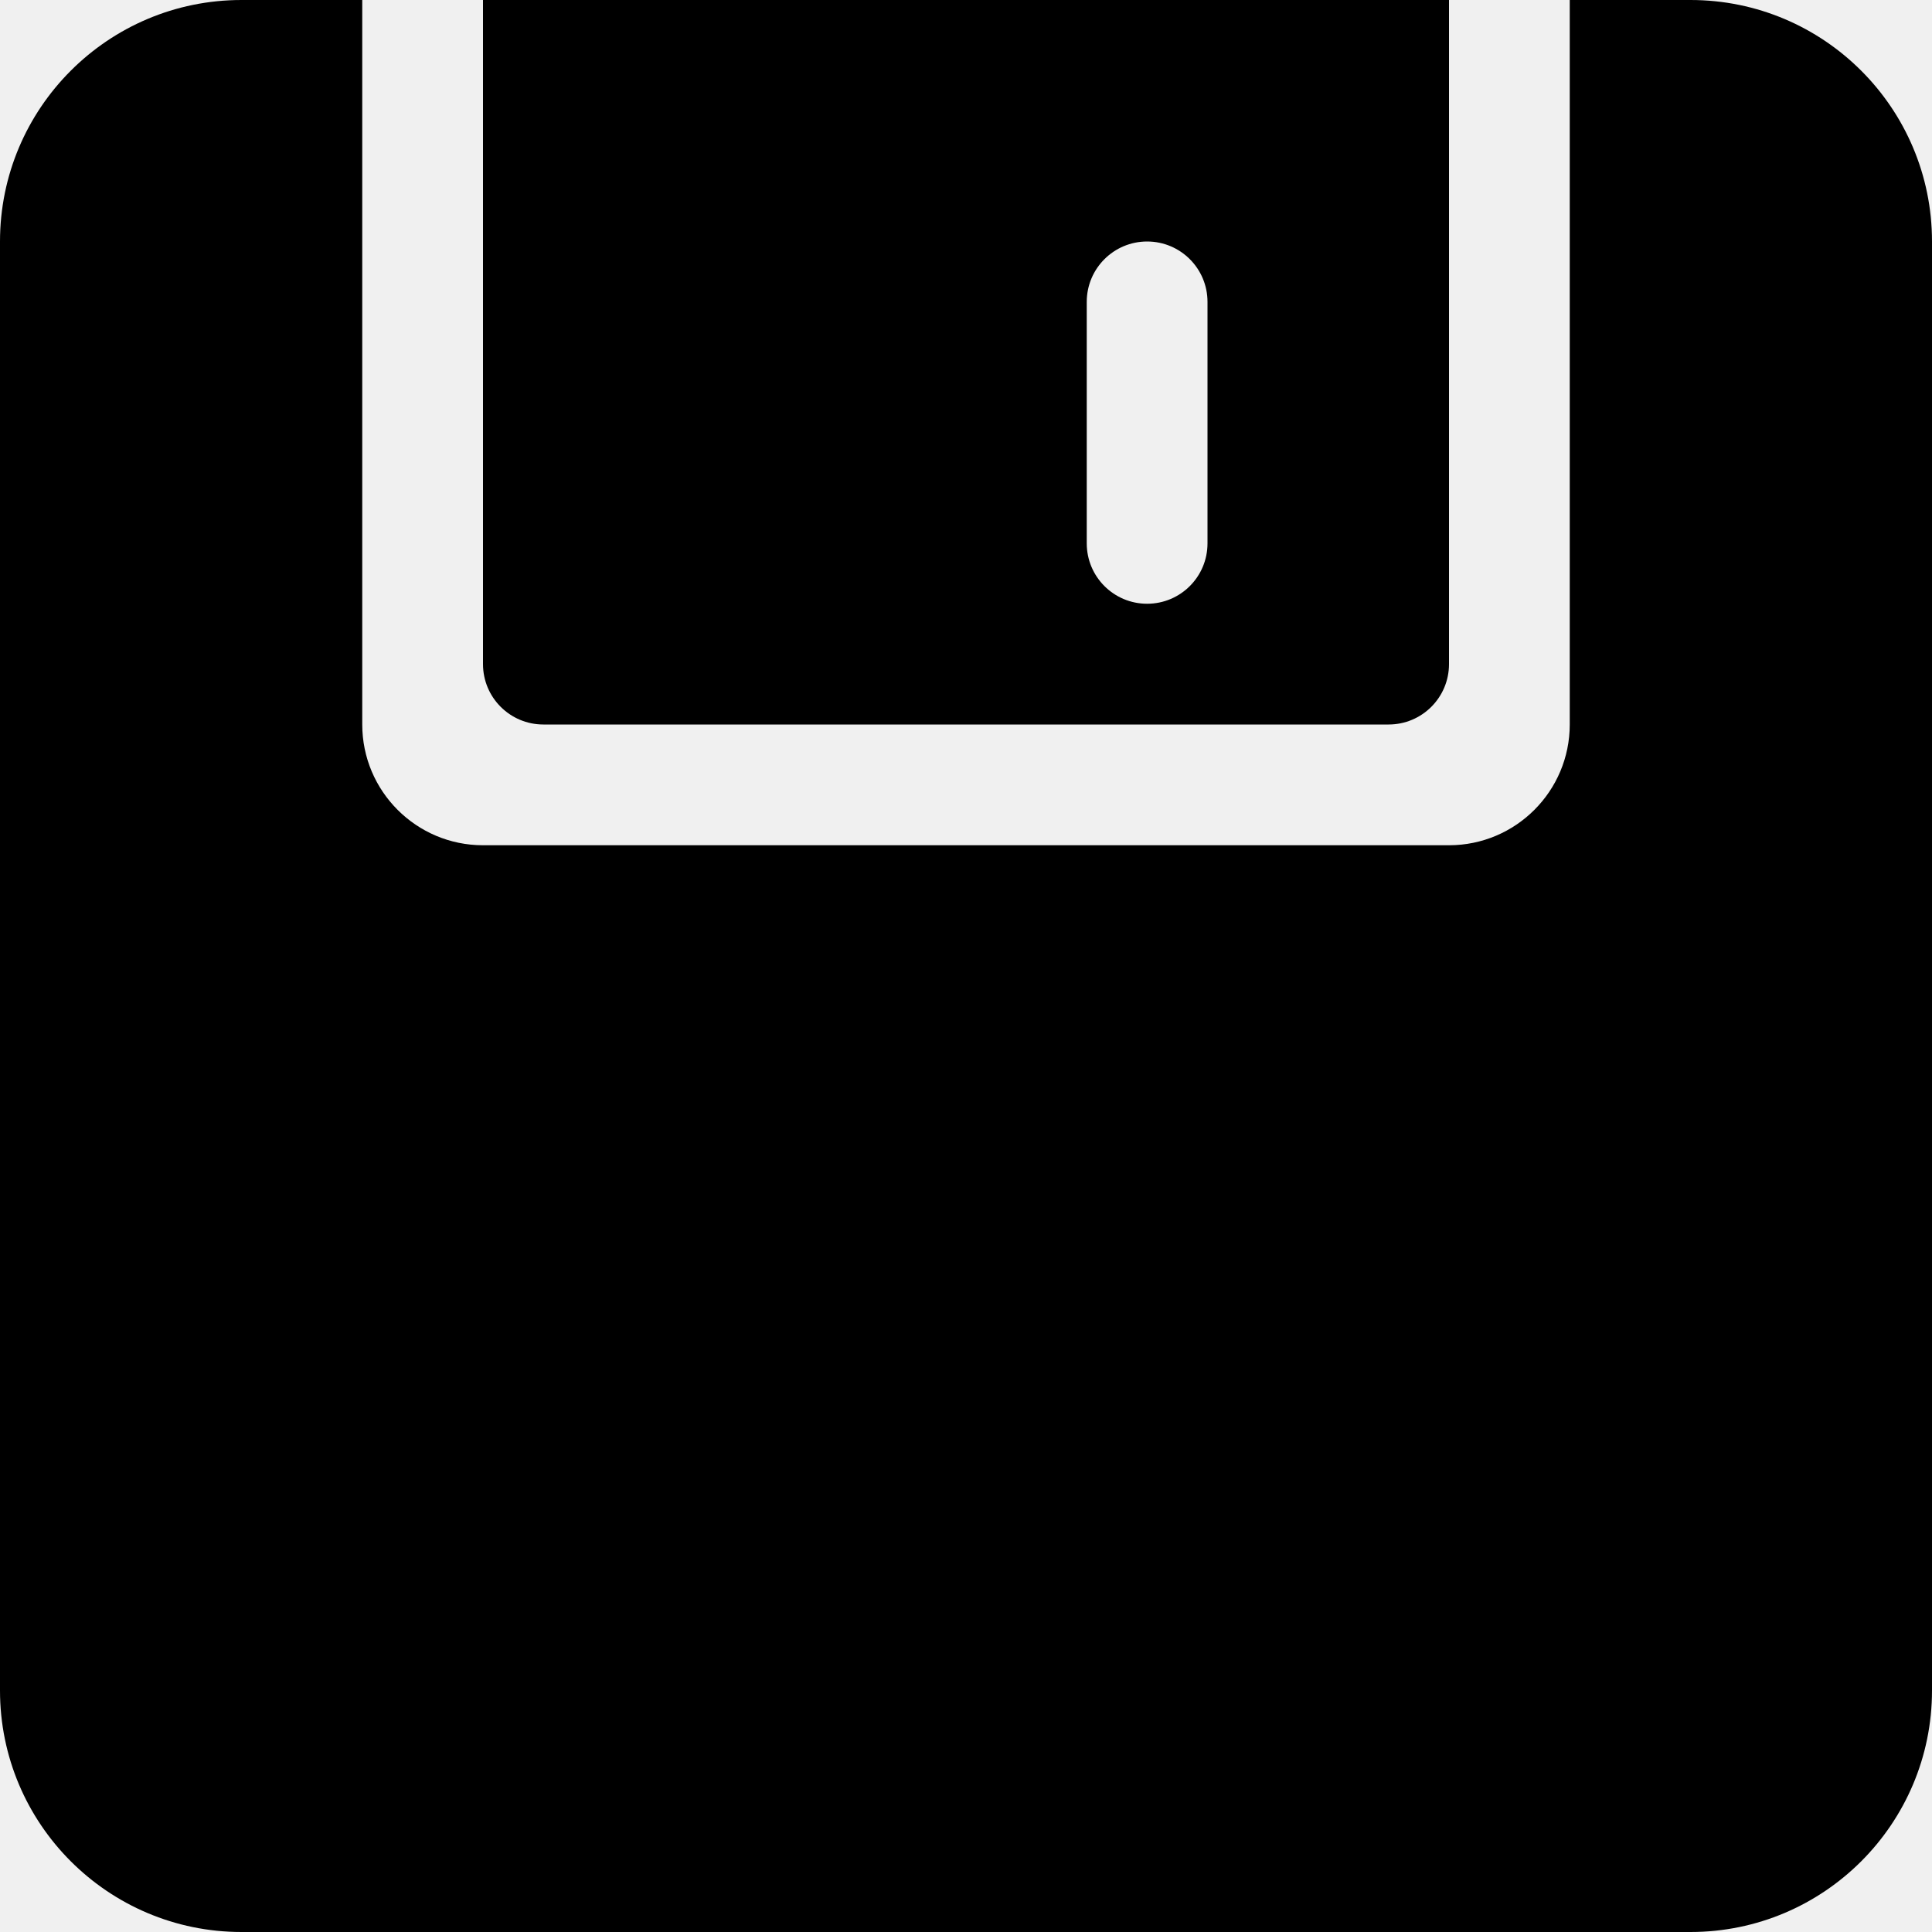
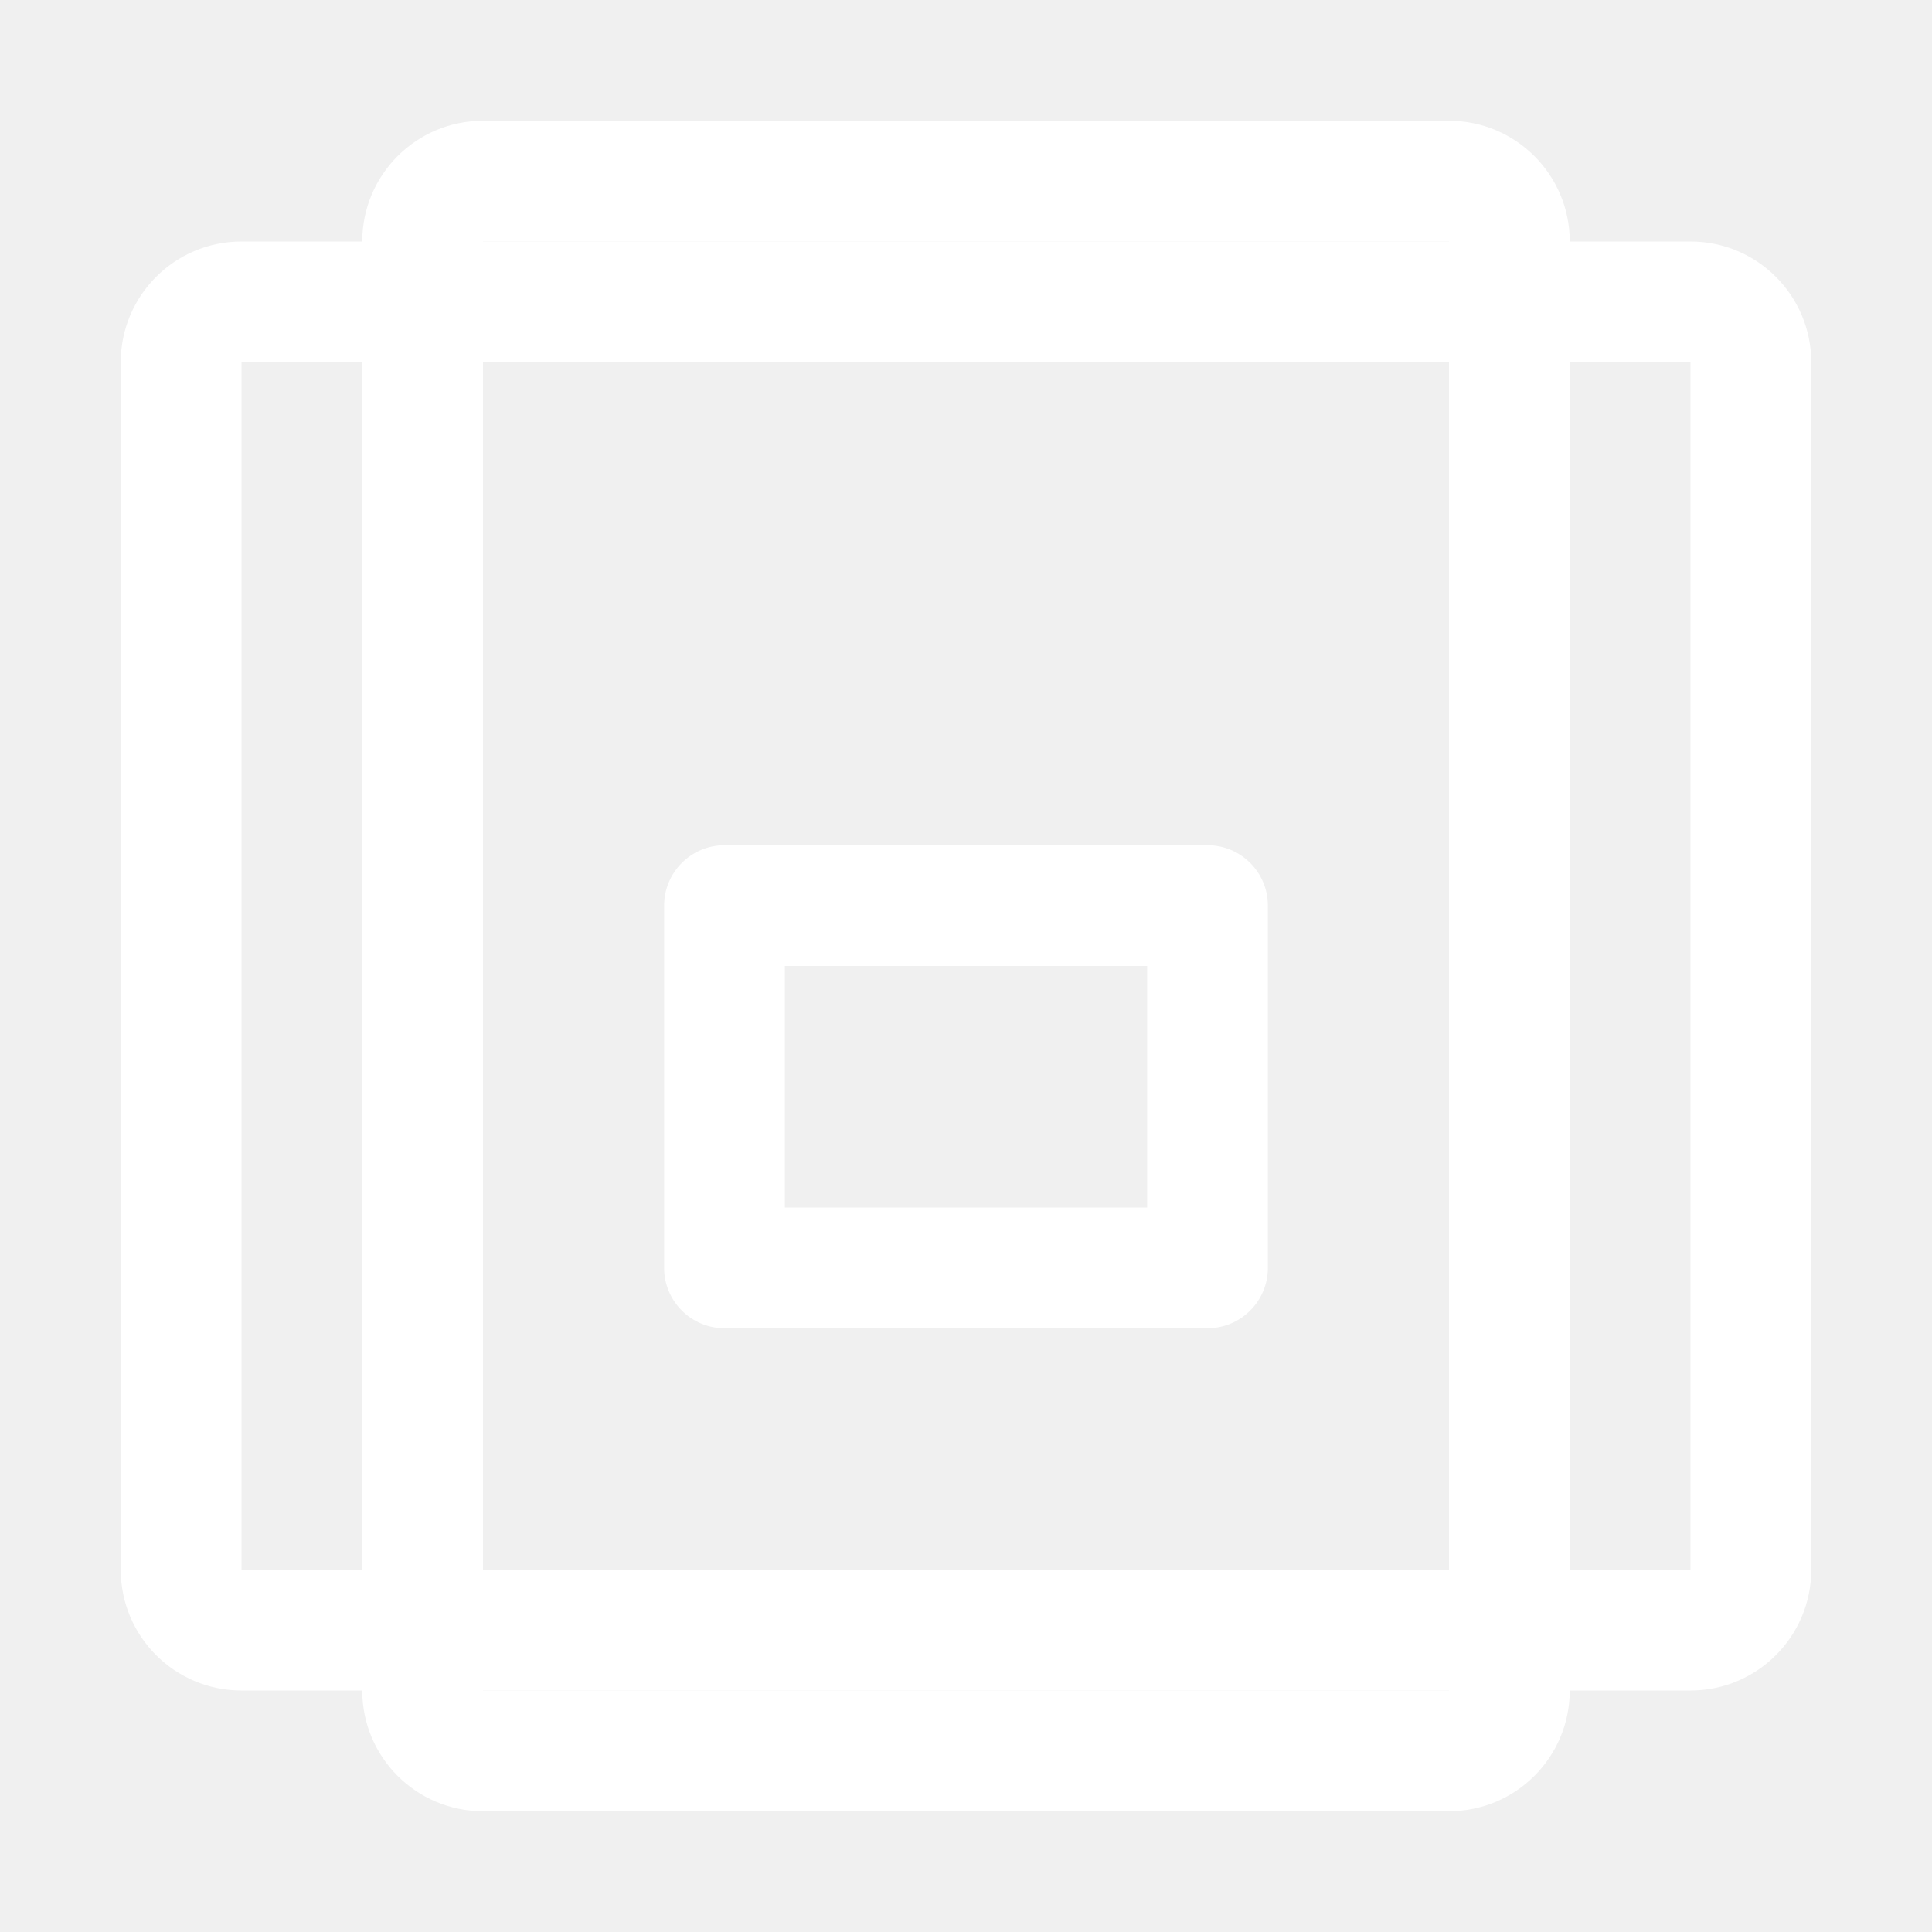
- <svg xmlns="http://www.w3.org/2000/svg" viewBox="154 517 32 32" fill="none">
-   <path d="M172 522C172 521.447 172.448 521 173 521C173.552 521 174 521.447 174 522L174 526C174 526.553 173.552 527 173 527C172.448 527 172 526.553 172 526L172 522ZM163 529L177 529C177.552 529 178 528.553 178 528L178 517L162 517L162 528C162 528.553 162.448 529 163 529ZM182 517L180 517L180 529C180 530.104 179.104 531 178 531L162 531C160.896 531 160 530.104 160 529L160 517L158 517C155.791 517 154 518.791 154 521L154 545C154 547.209 155.791 549 158 549L182 549C184.209 549 186 547.209 186 545L186 521C186 518.791 184.209 517 182 517Z" fill="#000000" />
+ <svg xmlns="http://www.w3.org/2000/svg" viewBox="0 0 32 32" fill="none">
+   <path d="M28 4H4C2.895 4 2 4.895 2 6V26C2 27.105 2.895 28 4 28H28C29.105 28 30 27.105 30 26V6C30 4.895 29.105 4 28 4ZM28 26H4V6H28V26Z" fill="#FFFFFF" />
+   <path d="M24 2H8C6.895 2 6 2.895 6 4V28C6 29.105 6.895 30 8 30H24C25.105 30 26 29.105 26 28V4C26 2.895 25.105 2 24 2ZM24 28H8V4H24V28Z" fill="#FFFFFF" />
+   <path d="M20 14H12C11.448 14 11 14.448 11 15V21C11 21.552 11.448 22 12 22H20C20.552 22 21 21.552 21 21V15C21 14.448 20.552 14 20 14ZM19 20H13V16H19V20Z" fill="#FFFFFF" />
</svg>
